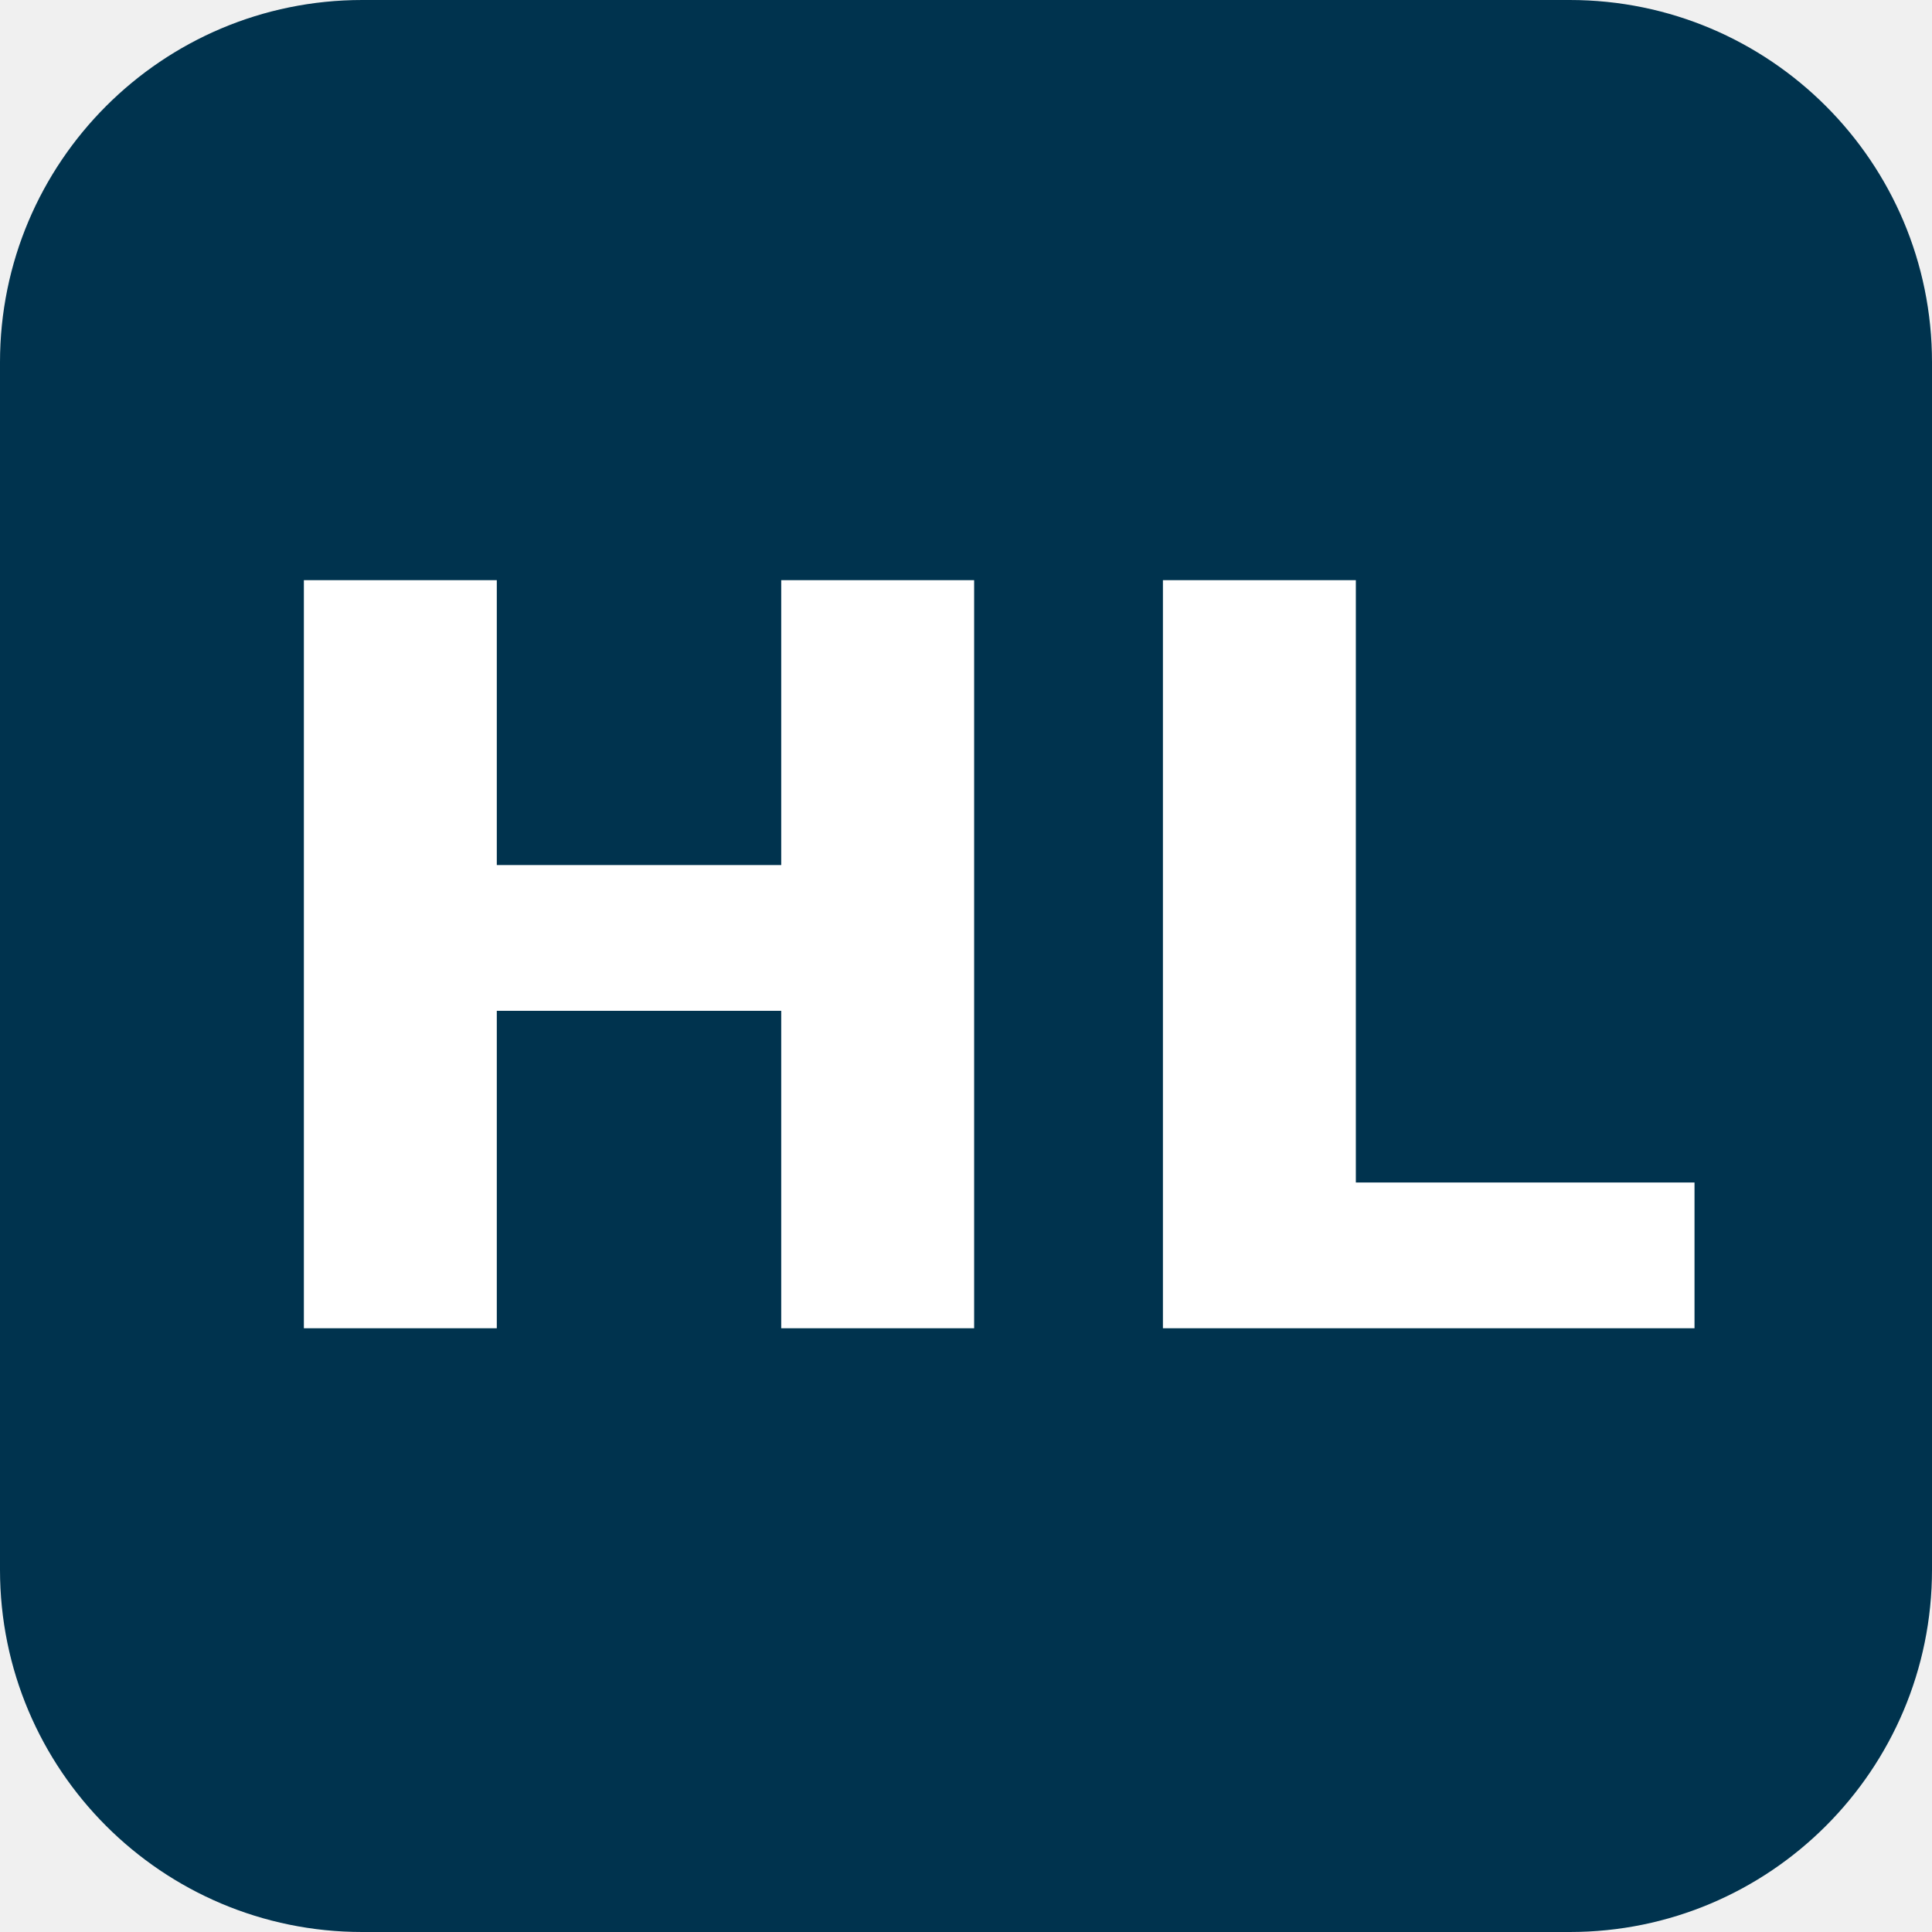
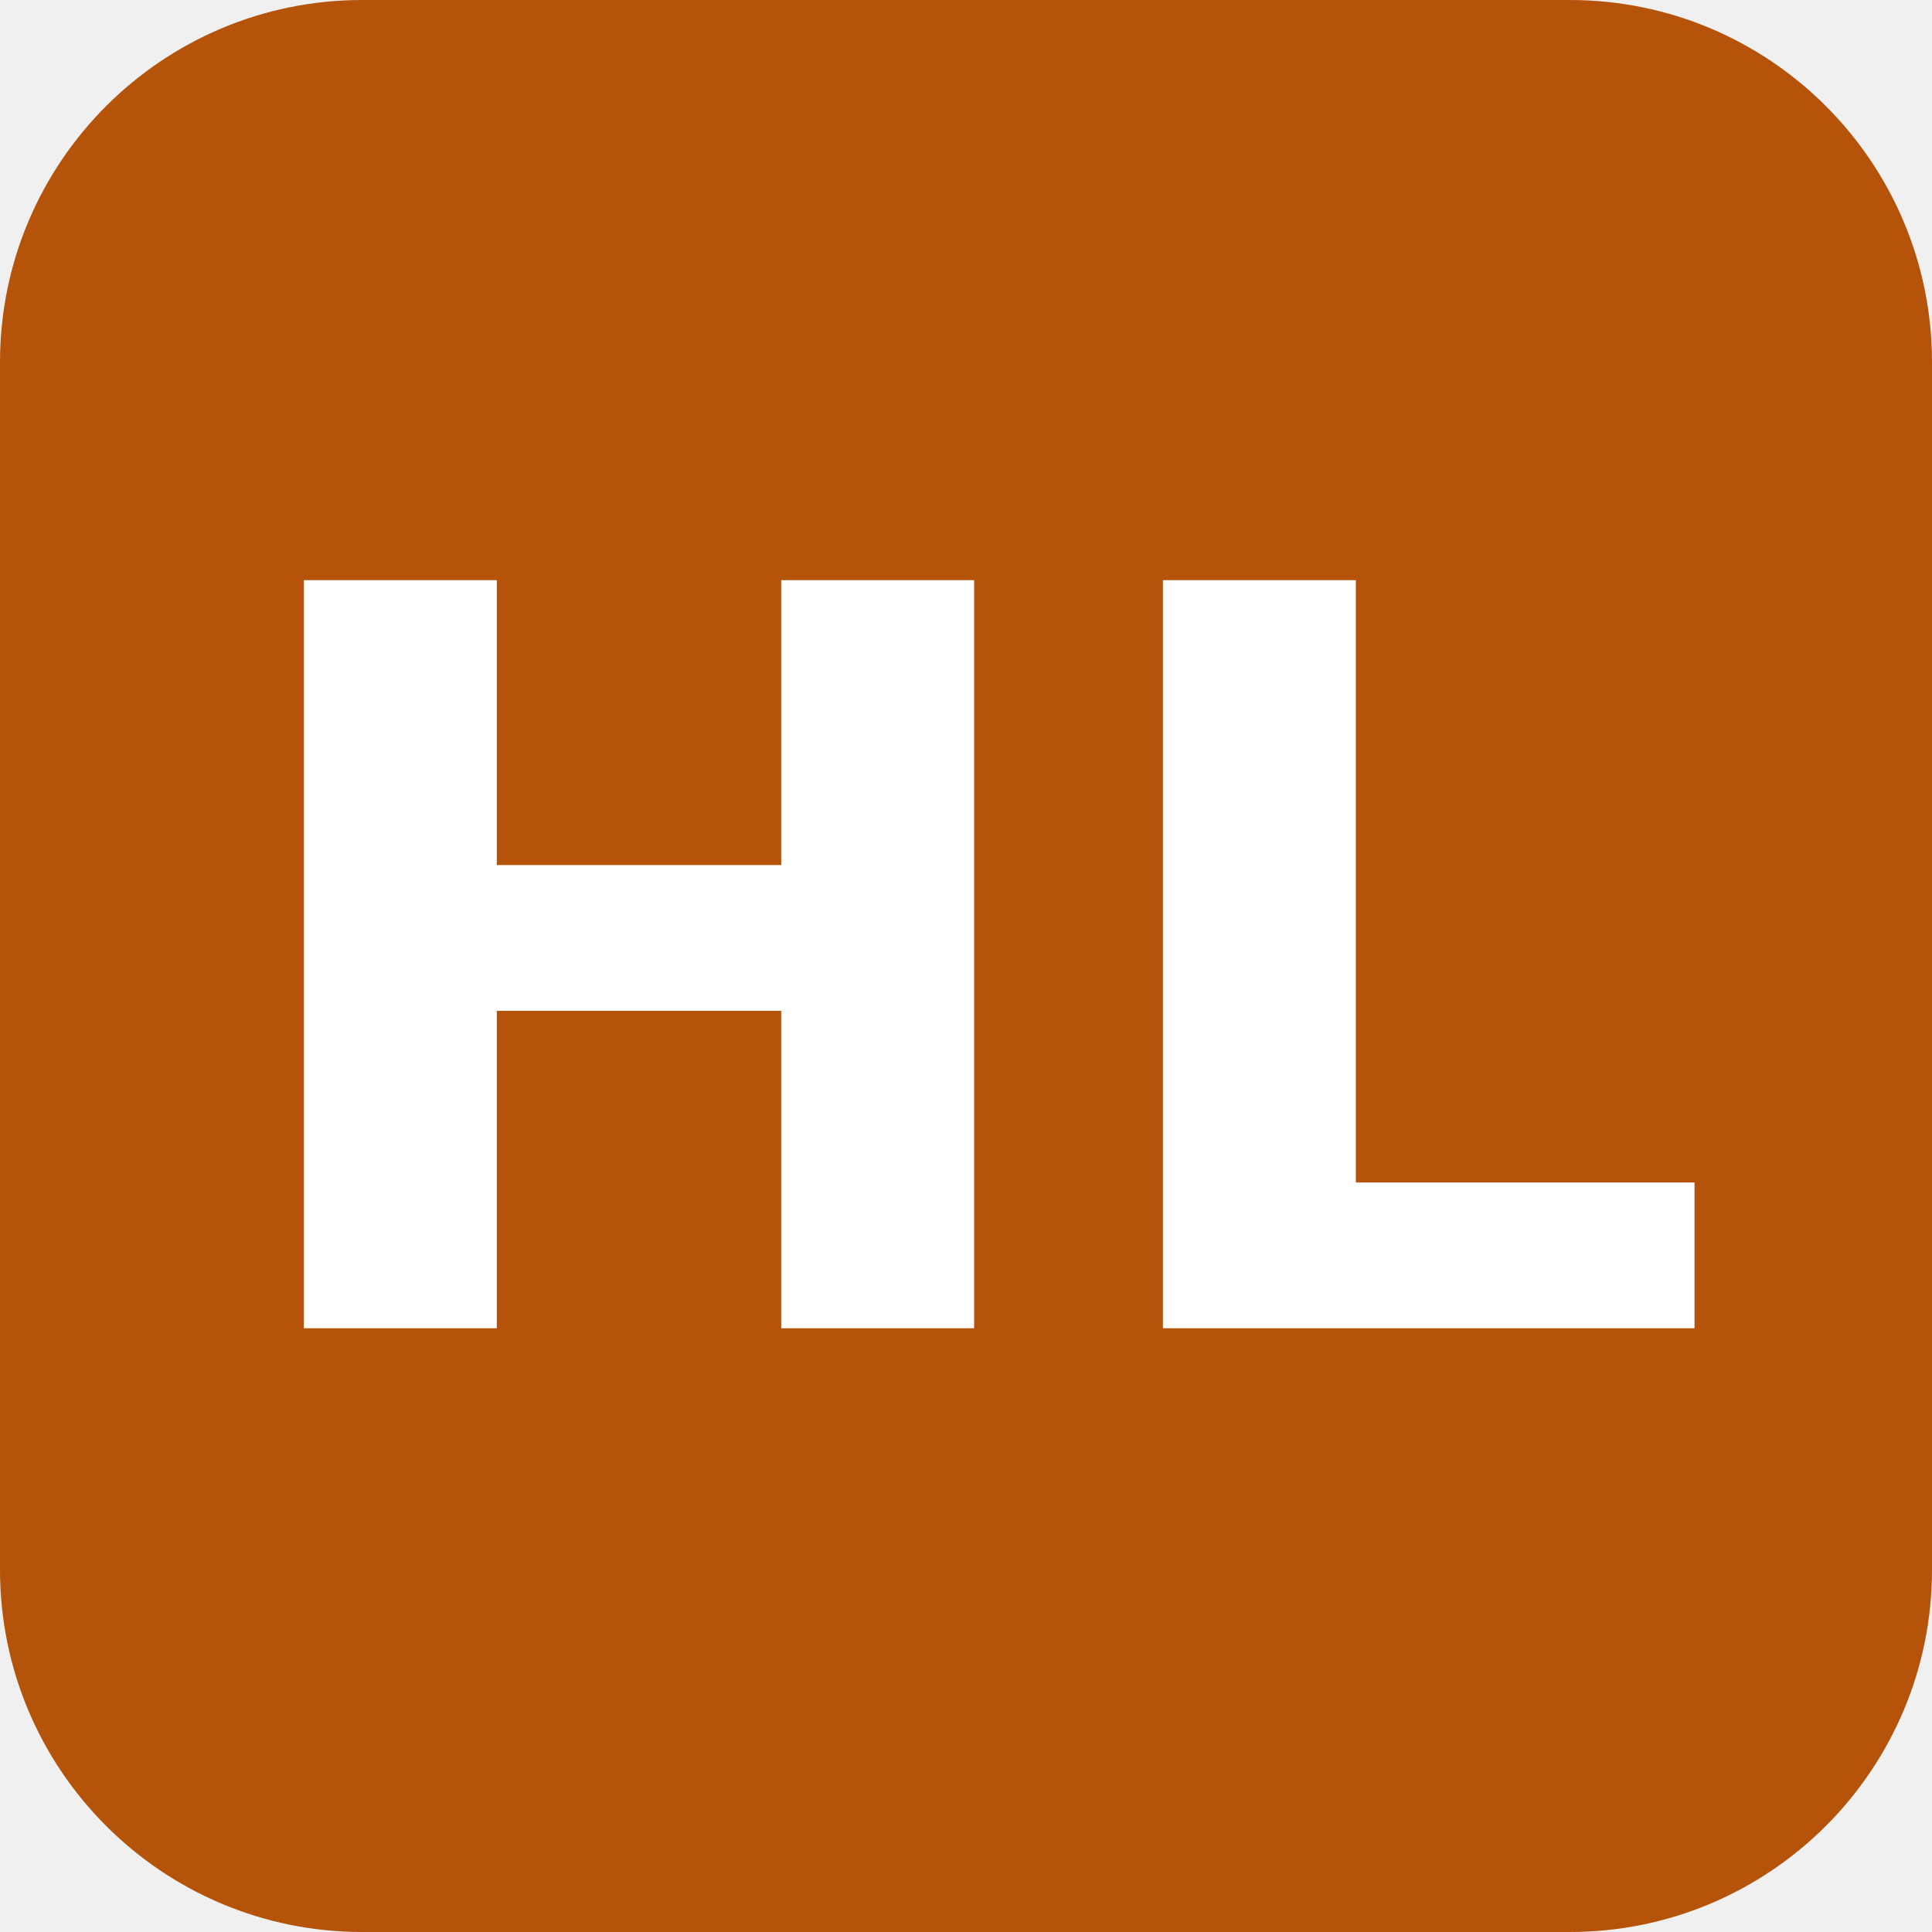
<svg xmlns="http://www.w3.org/2000/svg" viewBox="0 0 64 64">
-   <rect width="64" height="64" rx="12" fill="#00334e" />
+   <rect width="64" height="64" rx="12" fill="#b45309" />
  <text x="32" y="44" text-anchor="middle" font-family="DejaVu Sans, Arial, sans-serif" font-size="34" font-weight="700" fill="#fff">HL</text>
</svg>
